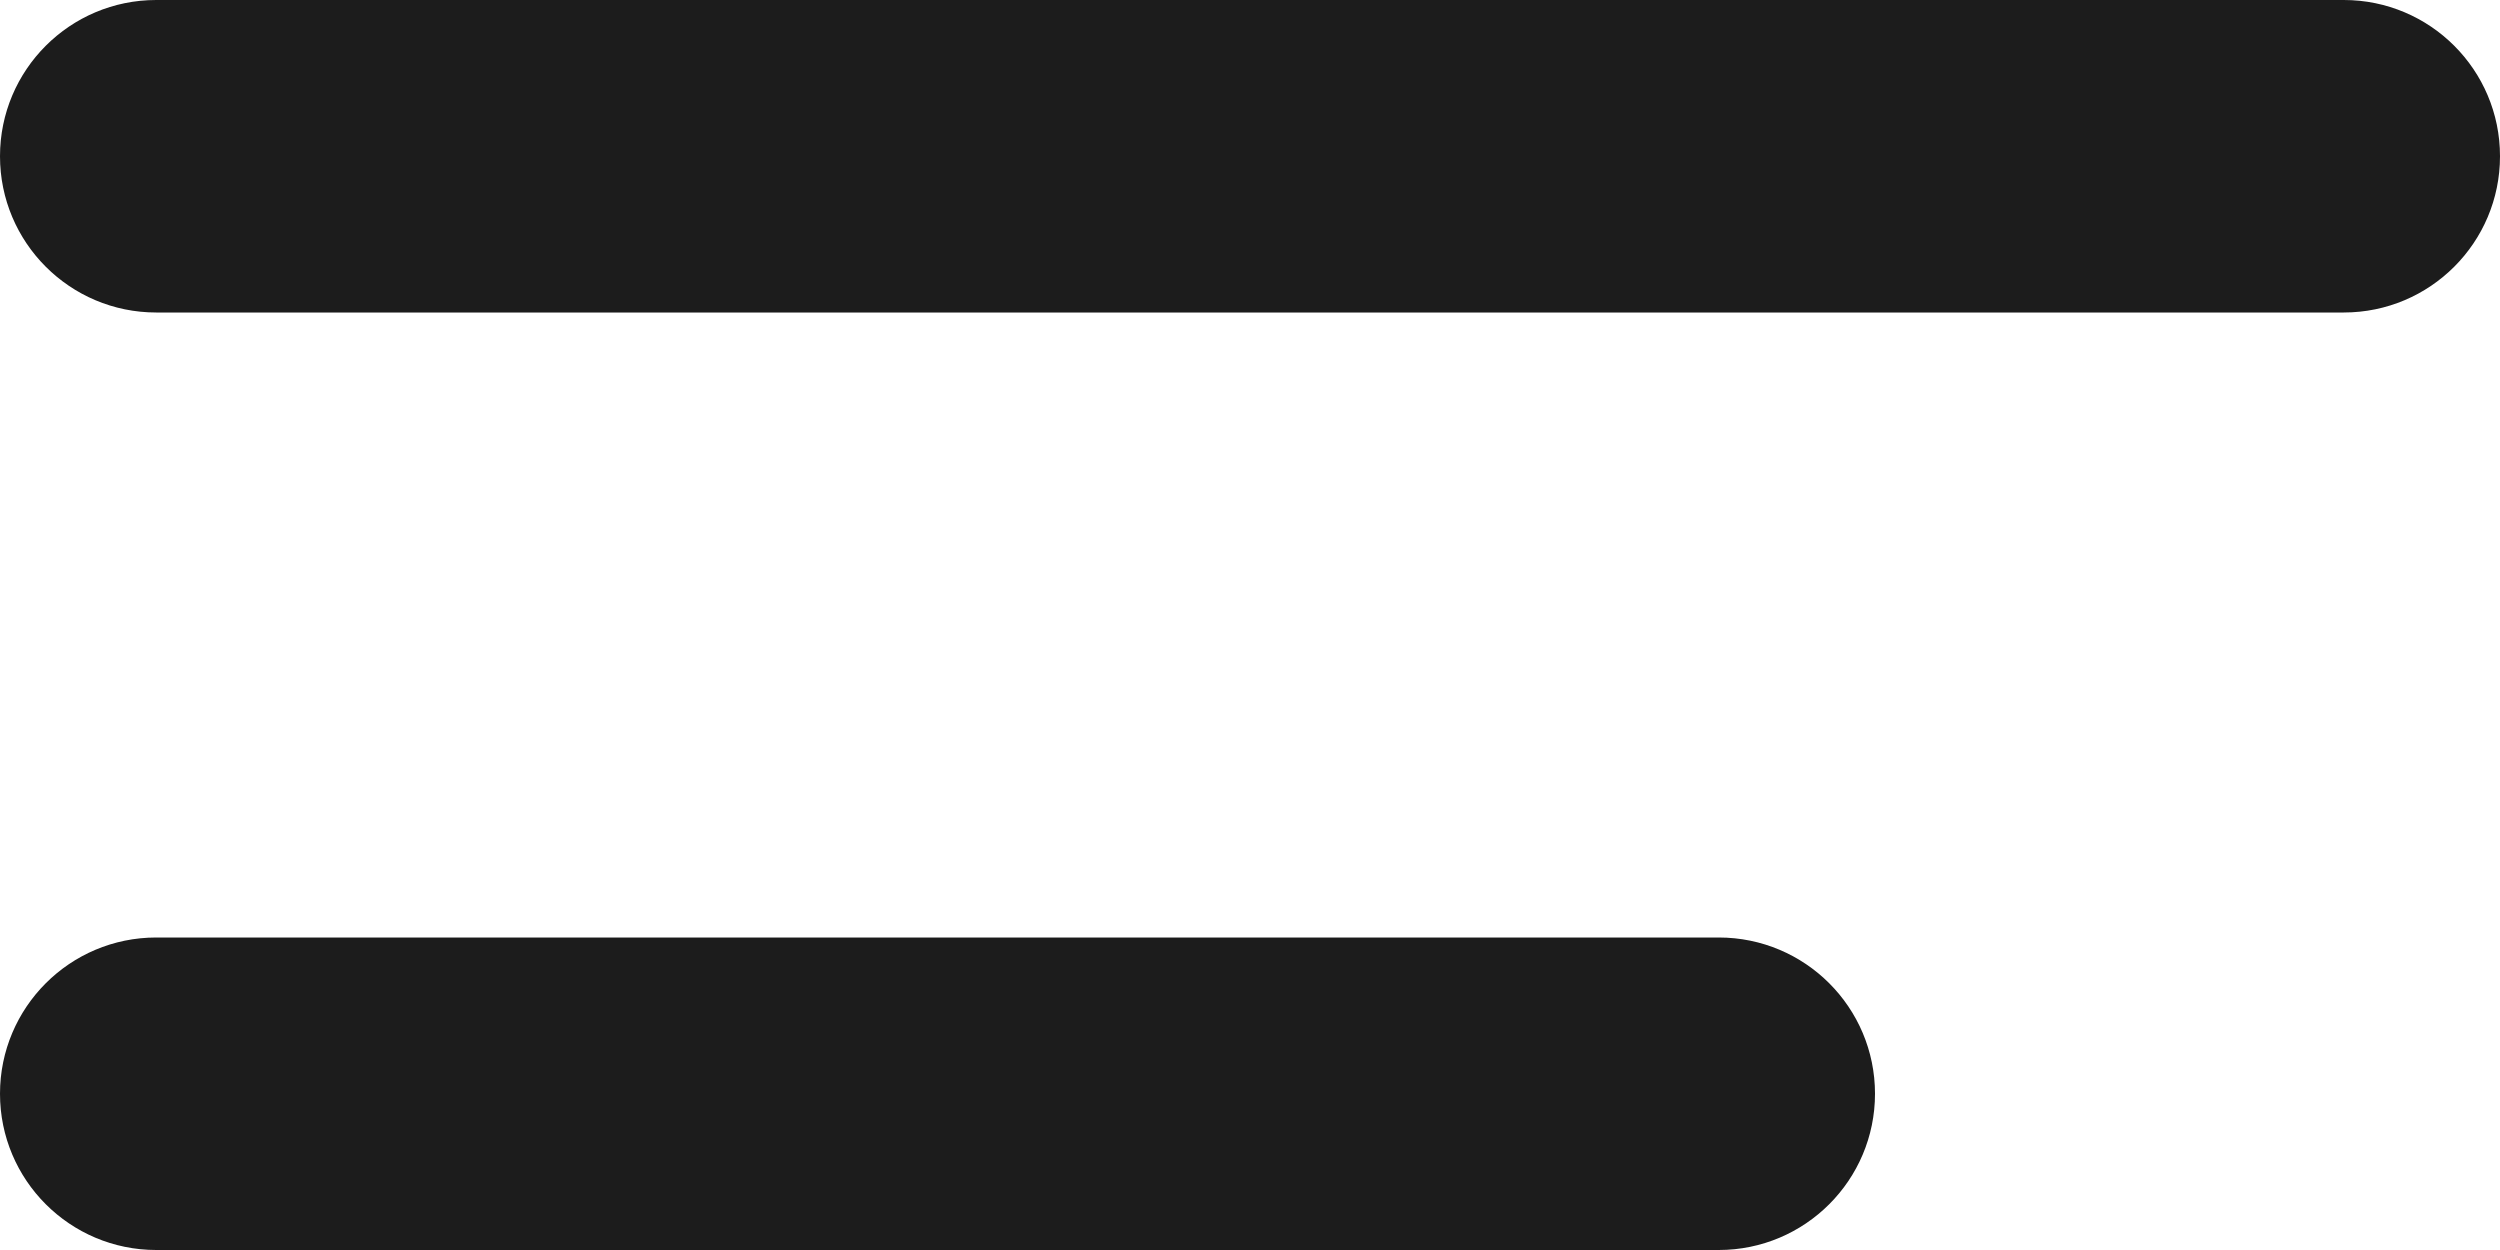
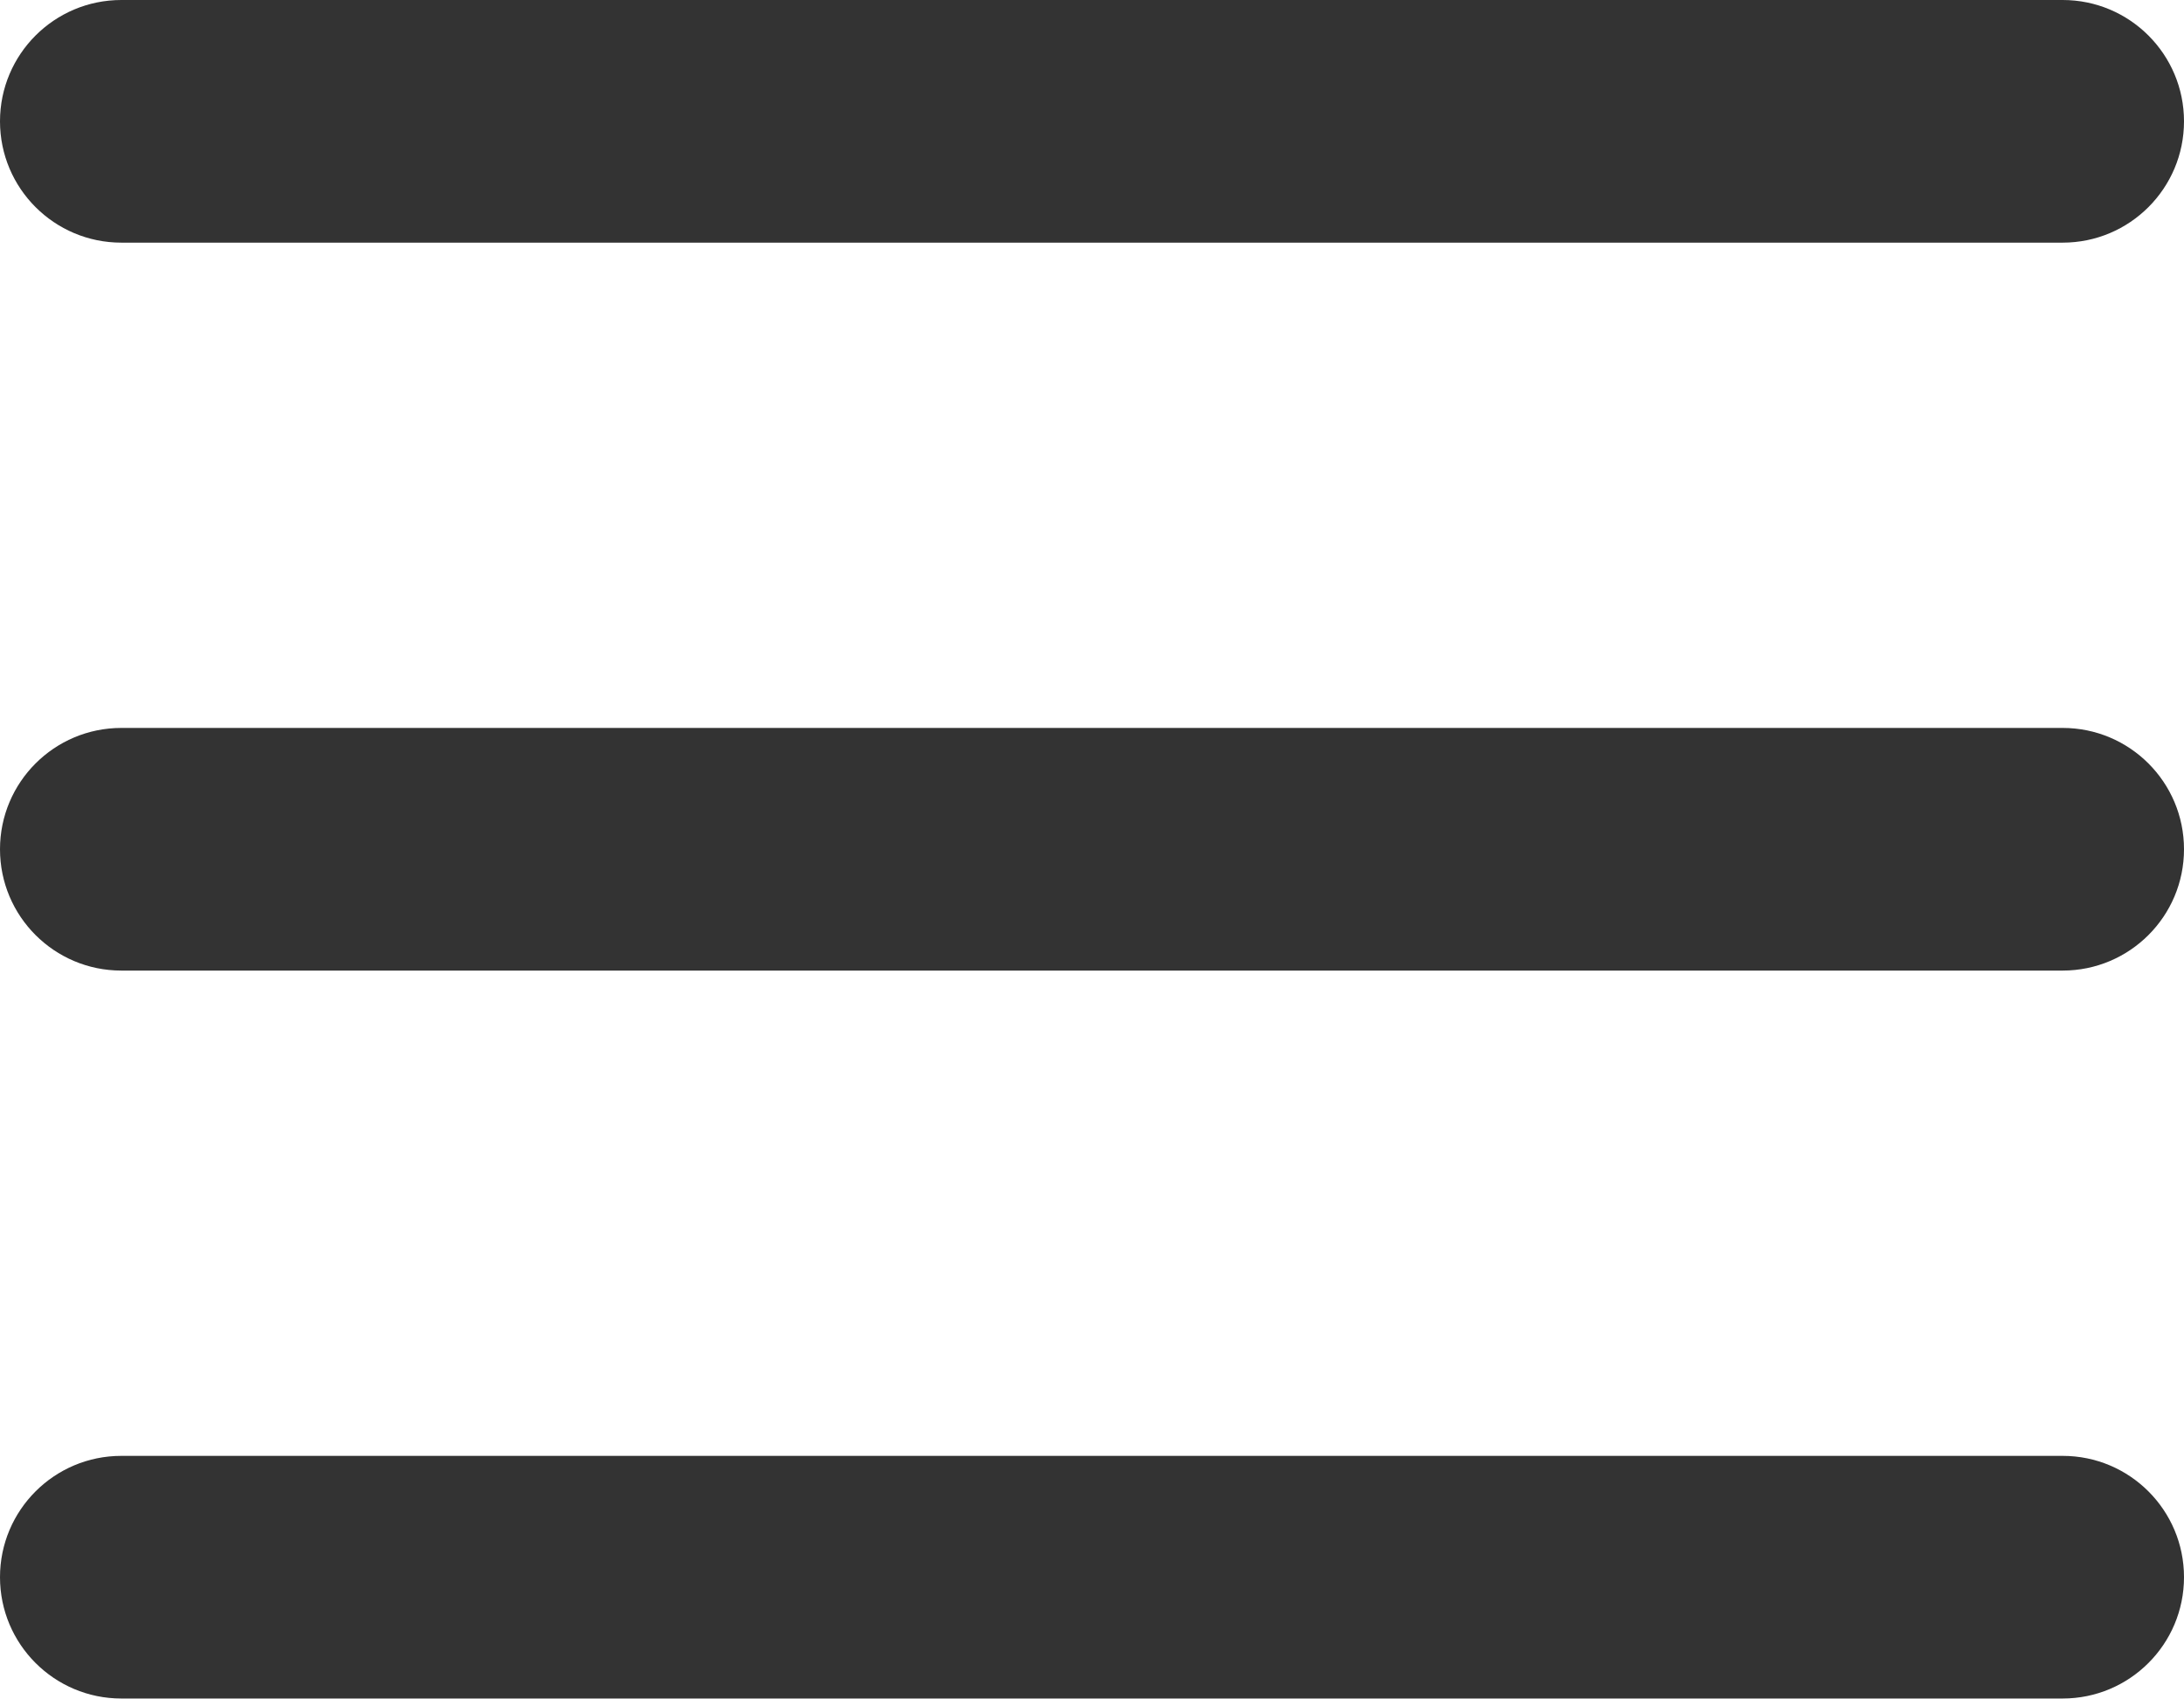
- <svg xmlns="http://www.w3.org/2000/svg" width="16" height="8" viewBox="0 0 16 8">
-   <rect id="Rectangle" width="16" height="2" rx="1" fill="#1c1c1c" />
-   <rect id="Rectangle-2" data-name="Rectangle" width="12" height="2" rx="1" transform="translate(0 6)" fill="#1c1c1c" />
+ <svg xmlns="http://www.w3.org/2000/svg" id="Group_5" data-name="Group 5" width="18" height="14" viewBox="0 0 18 14">
+   <rect id="Rectangle" width="18" height="2" rx="1" fill="#333" />
+   <rect id="Rectangle-2" data-name="Rectangle" width="18" height="2" rx="1" transform="translate(0 6)" fill="#333" />
+   <rect id="Rectangle-3" data-name="Rectangle" width="18" height="2" rx="1" transform="translate(0 12)" fill="#333" />
</svg>
